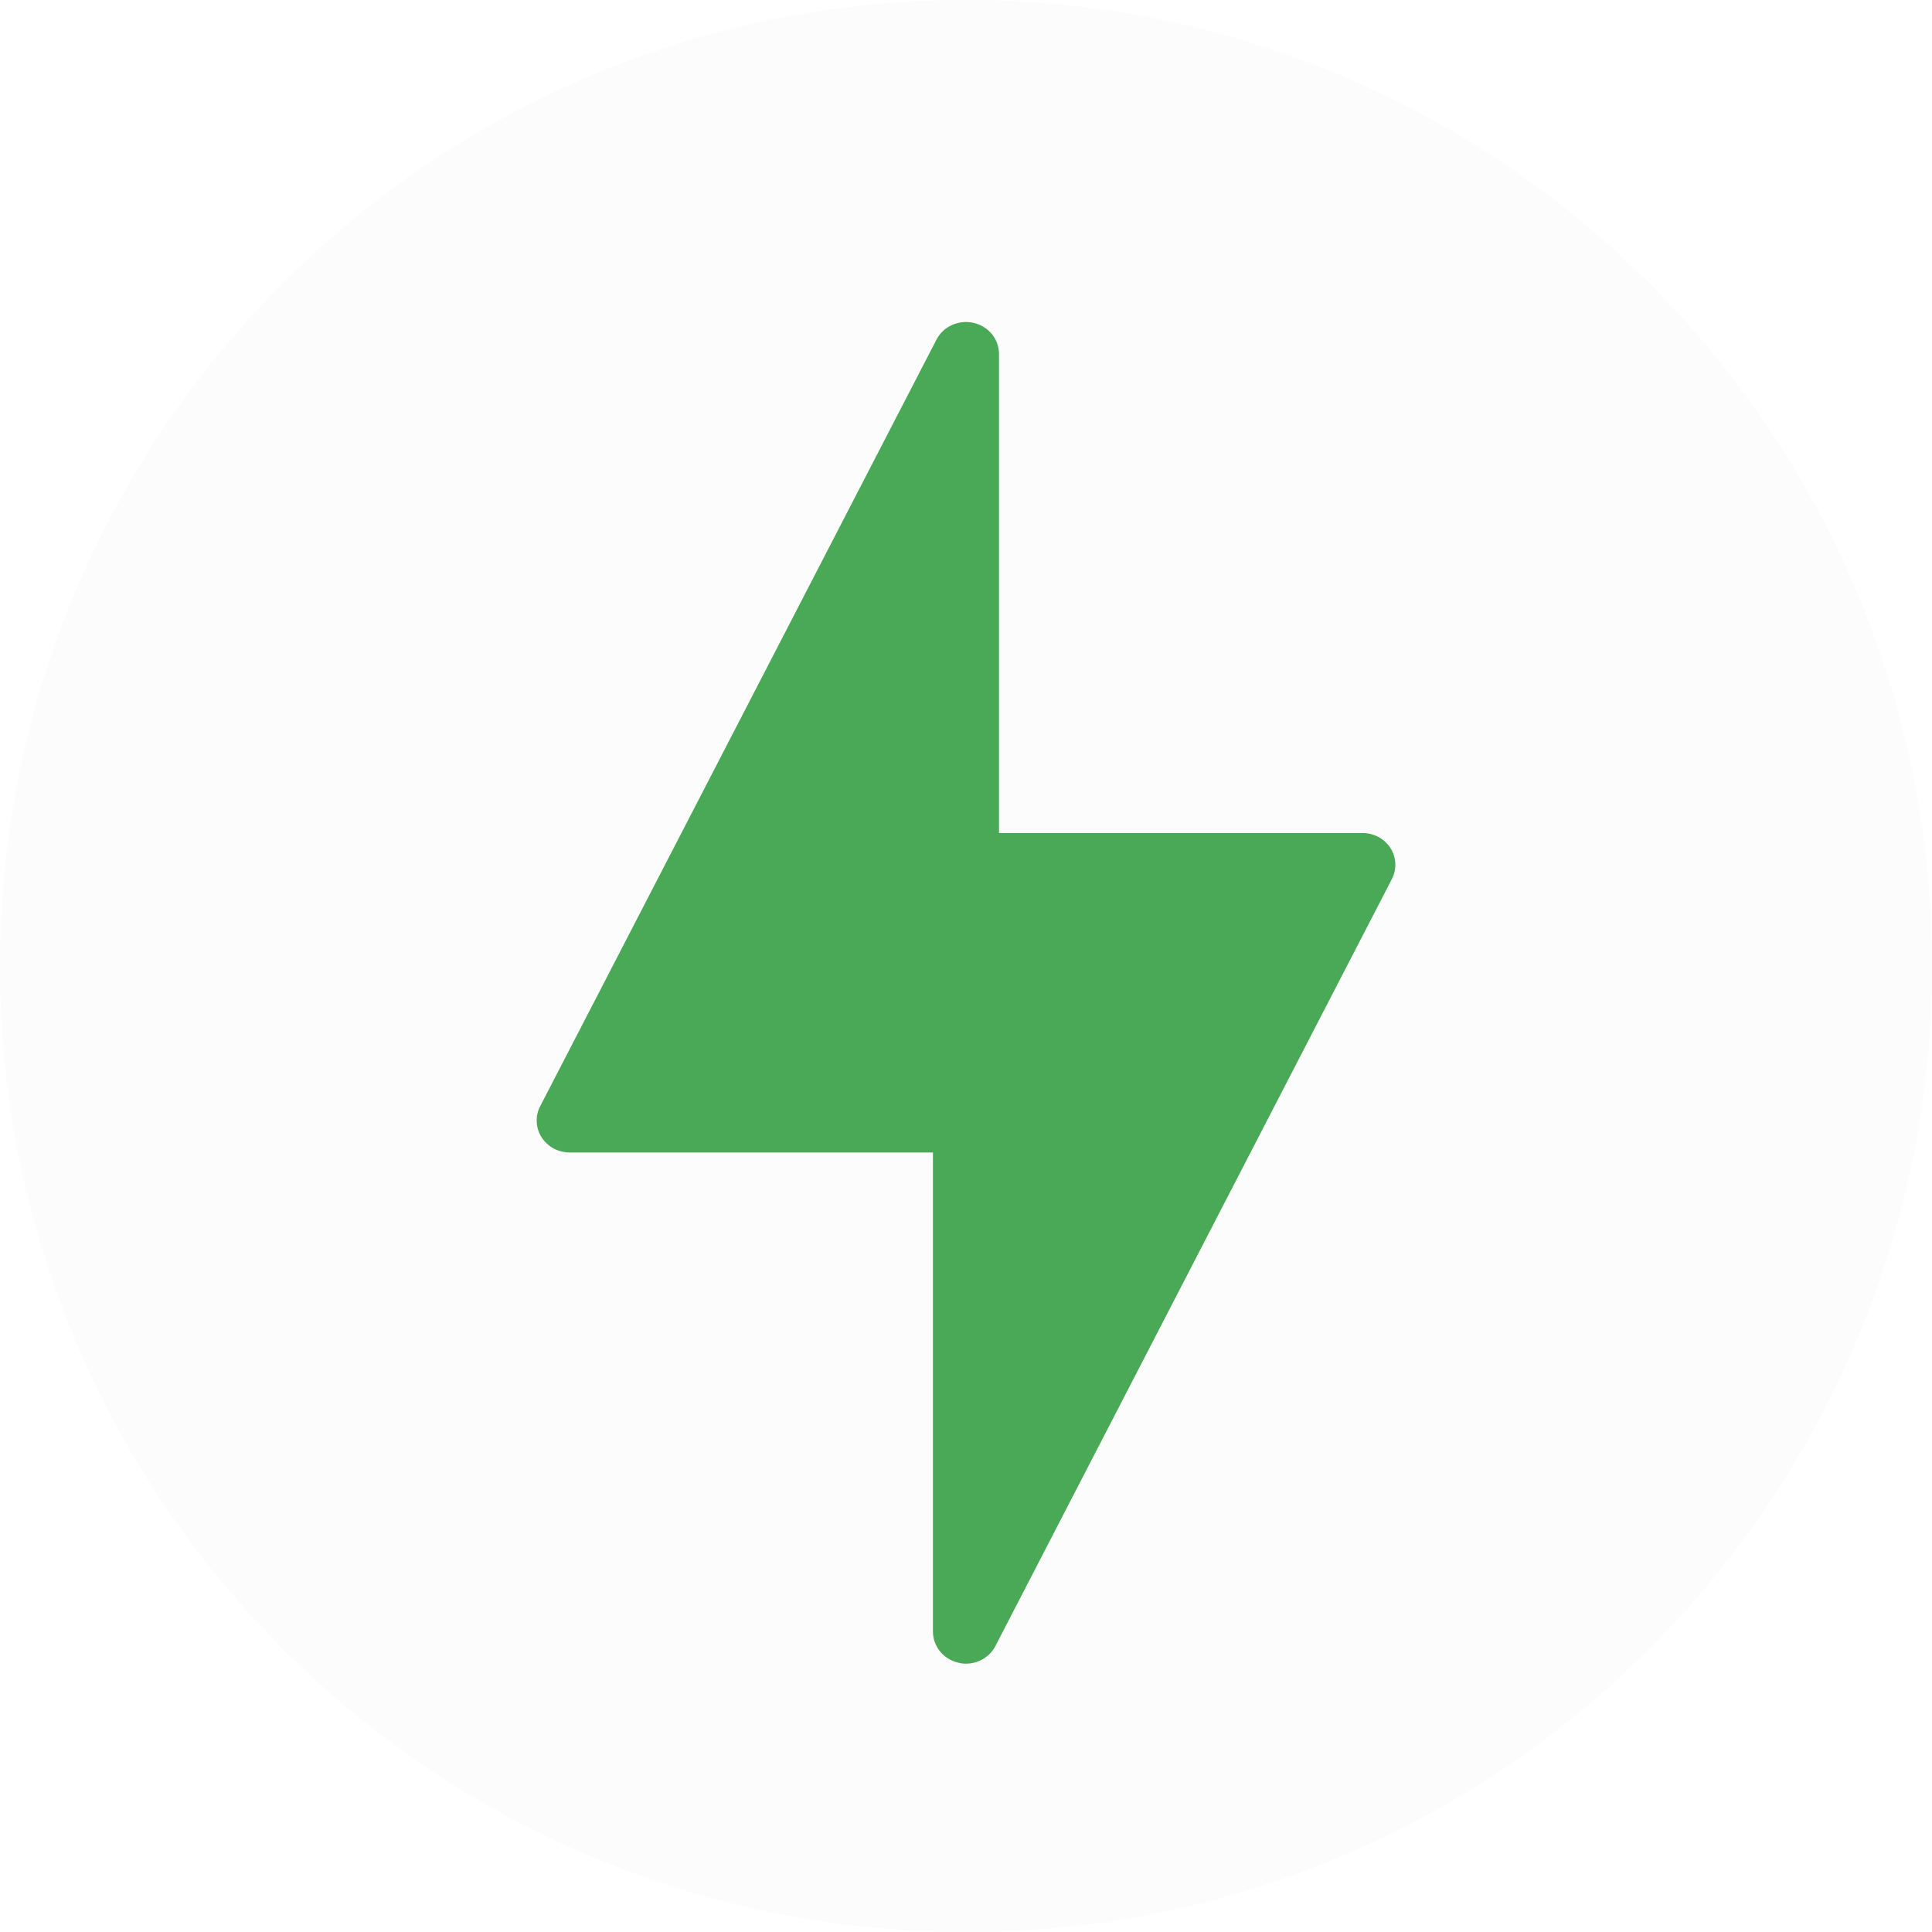
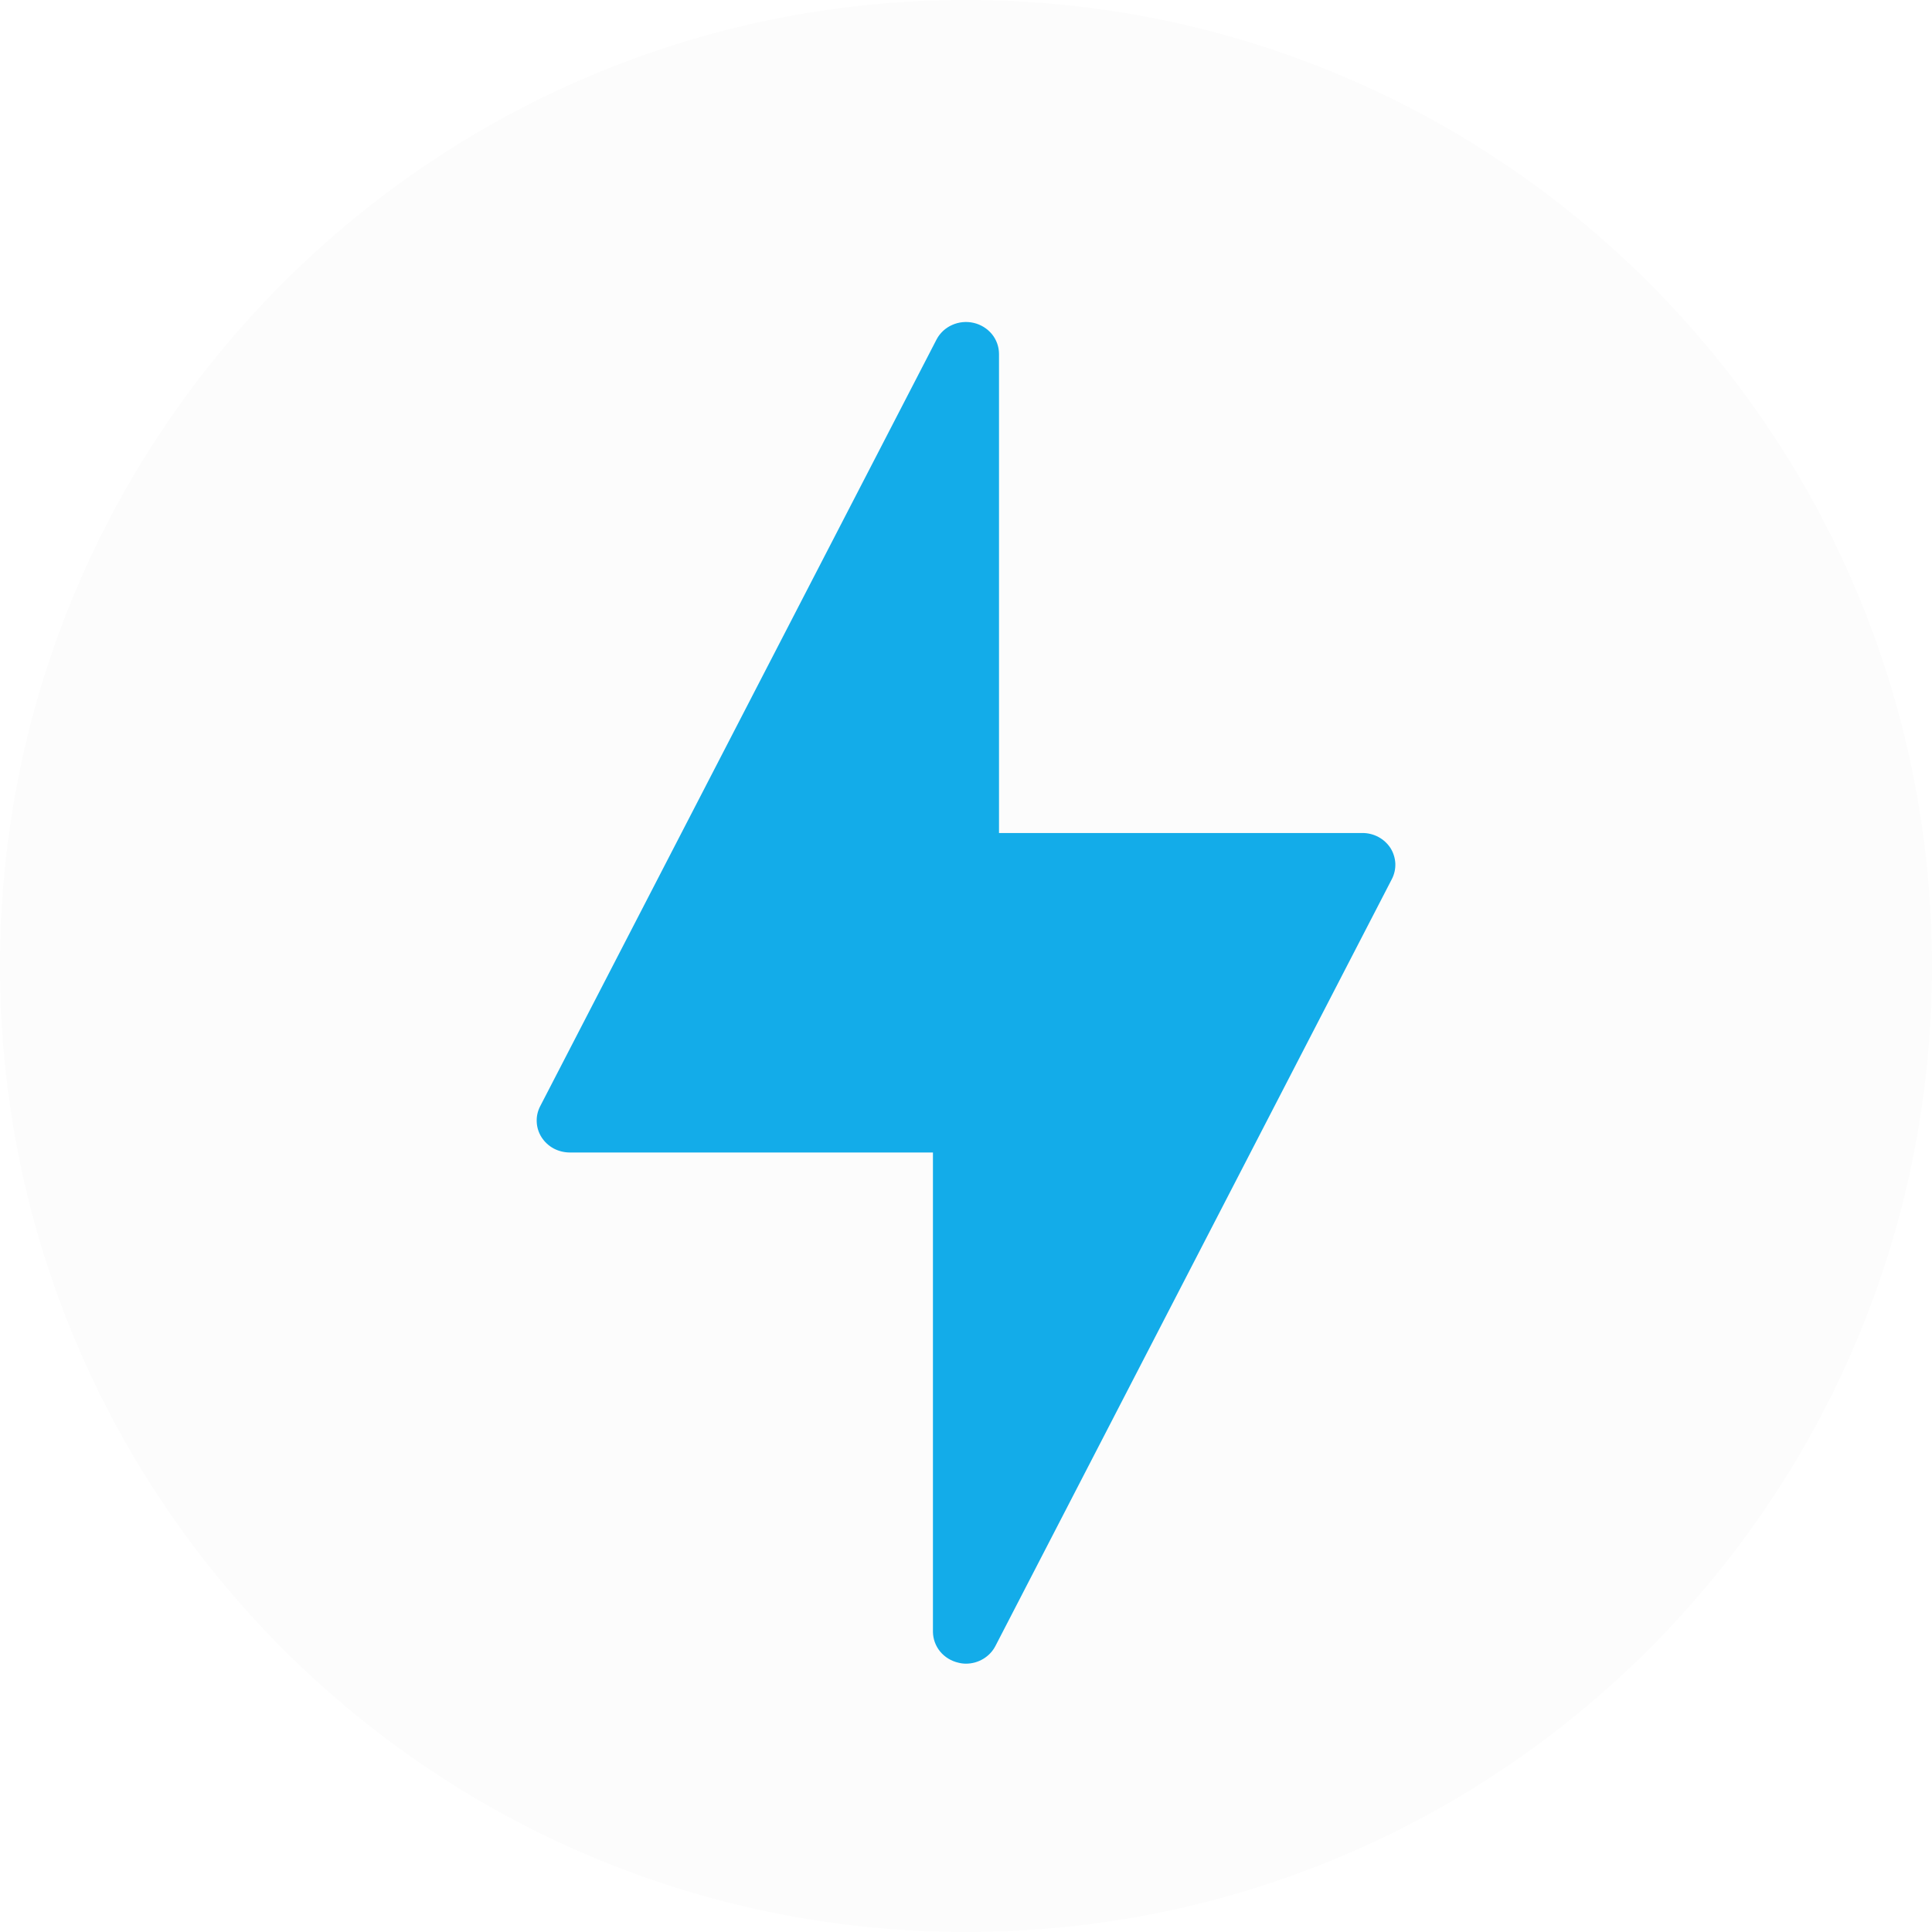
<svg xmlns="http://www.w3.org/2000/svg" width="36" height="36" viewBox="0 0 36 36" fill="none">
  <circle cx="18" cy="18" r="18" fill="#FCFCFC" />
-   <path d="M25.909 15.801C25.853 15.716 25.776 15.645 25.685 15.596C25.593 15.547 25.49 15.521 25.386 15.522H18.615V6.592C18.614 6.458 18.567 6.329 18.482 6.225C18.396 6.121 18.276 6.047 18.142 6.016C18.008 5.985 17.867 5.999 17.742 6.055C17.617 6.11 17.515 6.205 17.452 6.324L10.066 20.612C10.019 20.702 9.996 20.803 10.001 20.904C10.005 21.006 10.036 21.105 10.091 21.191C10.146 21.277 10.223 21.349 10.314 21.399C10.406 21.448 10.509 21.474 10.614 21.475H17.384V30.405C17.385 30.538 17.432 30.668 17.517 30.773C17.604 30.878 17.724 30.951 17.858 30.982C17.904 30.994 17.952 31 18 31C18.113 31 18.225 30.969 18.321 30.911C18.418 30.853 18.496 30.771 18.547 30.673L25.933 16.385C25.981 16.294 26.004 16.192 26 16.09C25.995 15.988 25.964 15.889 25.909 15.801Z" fill="#4AA956" />
+   <path d="M25.909 15.801C25.853 15.716 25.776 15.645 25.685 15.596C25.593 15.547 25.49 15.521 25.386 15.522H18.615V6.592C18.614 6.458 18.567 6.329 18.482 6.225C18.396 6.121 18.276 6.047 18.142 6.016C18.008 5.985 17.867 5.999 17.742 6.055C17.617 6.11 17.515 6.205 17.452 6.324L10.066 20.612C10.019 20.702 9.996 20.803 10.001 20.904C10.005 21.006 10.036 21.105 10.091 21.191C10.146 21.277 10.223 21.349 10.314 21.399C10.406 21.448 10.509 21.474 10.614 21.475H17.384V30.405C17.385 30.538 17.432 30.668 17.517 30.773C17.604 30.878 17.724 30.951 17.858 30.982C17.904 30.994 17.952 31 18 31C18.113 31 18.225 30.969 18.321 30.911C18.418 30.853 18.496 30.771 18.547 30.673L25.933 16.385C25.981 16.294 26.004 16.192 26 16.09C25.995 15.988 25.964 15.889 25.909 15.801Z" fill="#13ace9" />
</svg>
